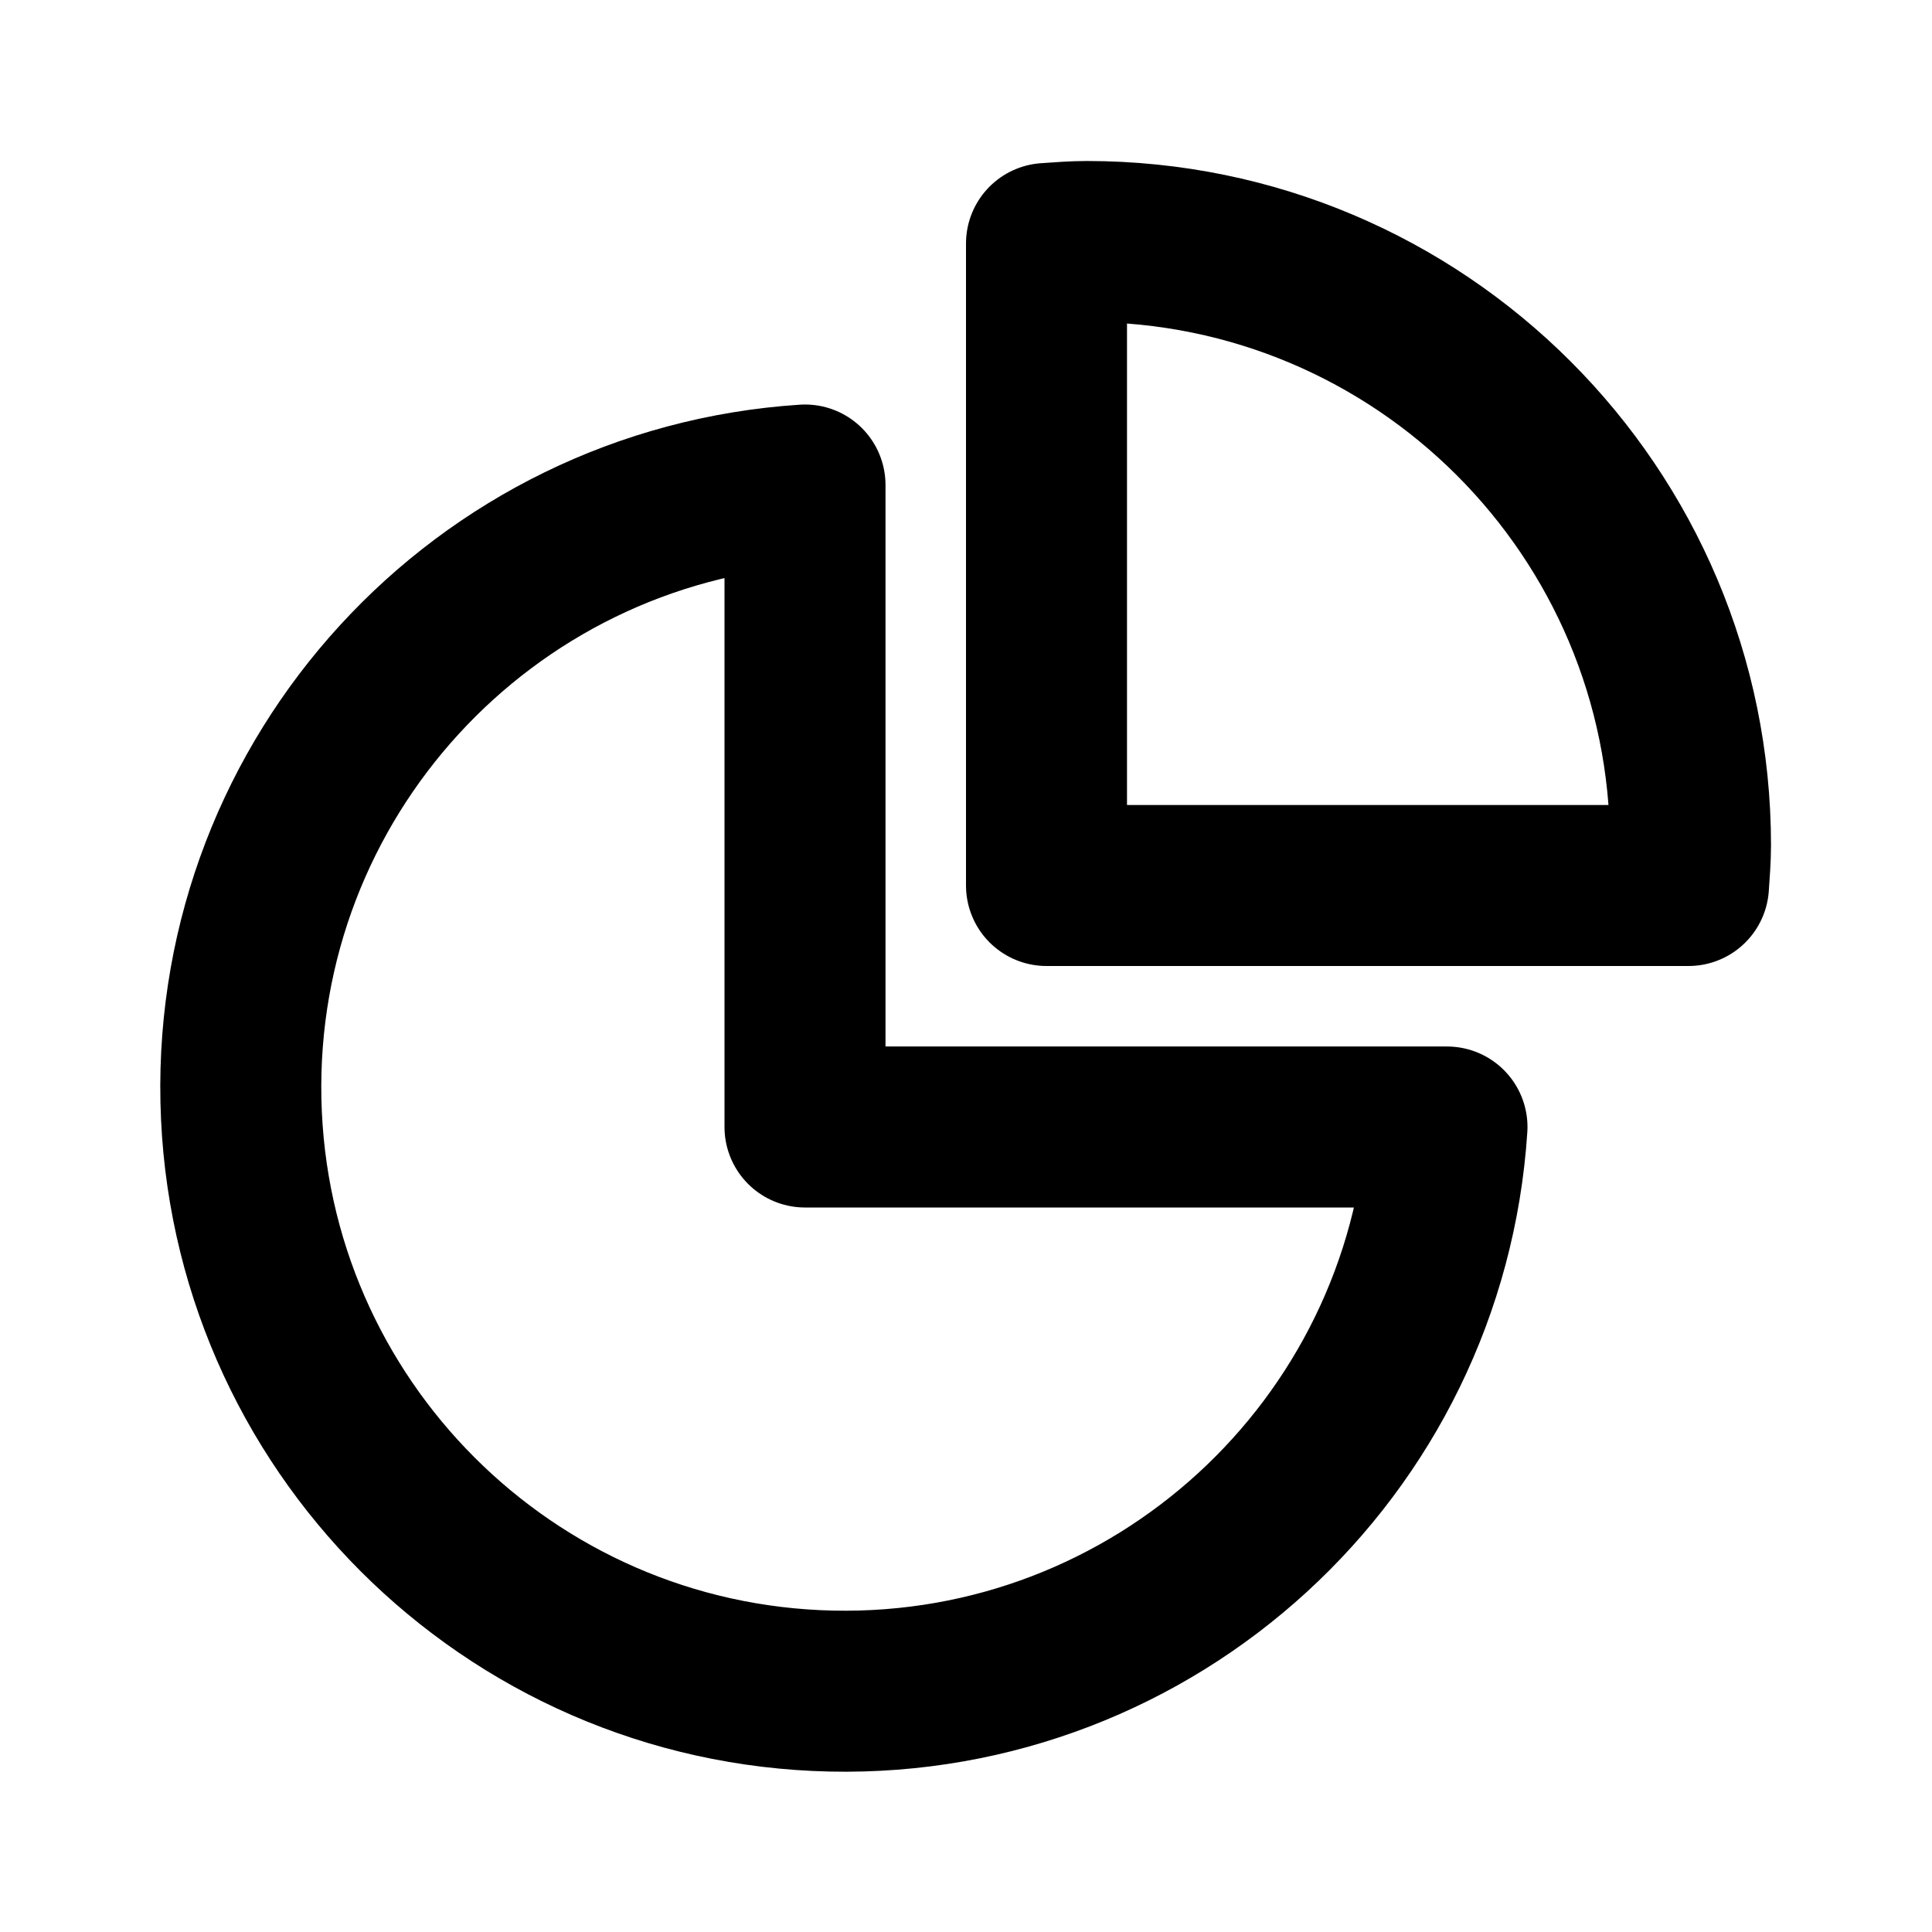
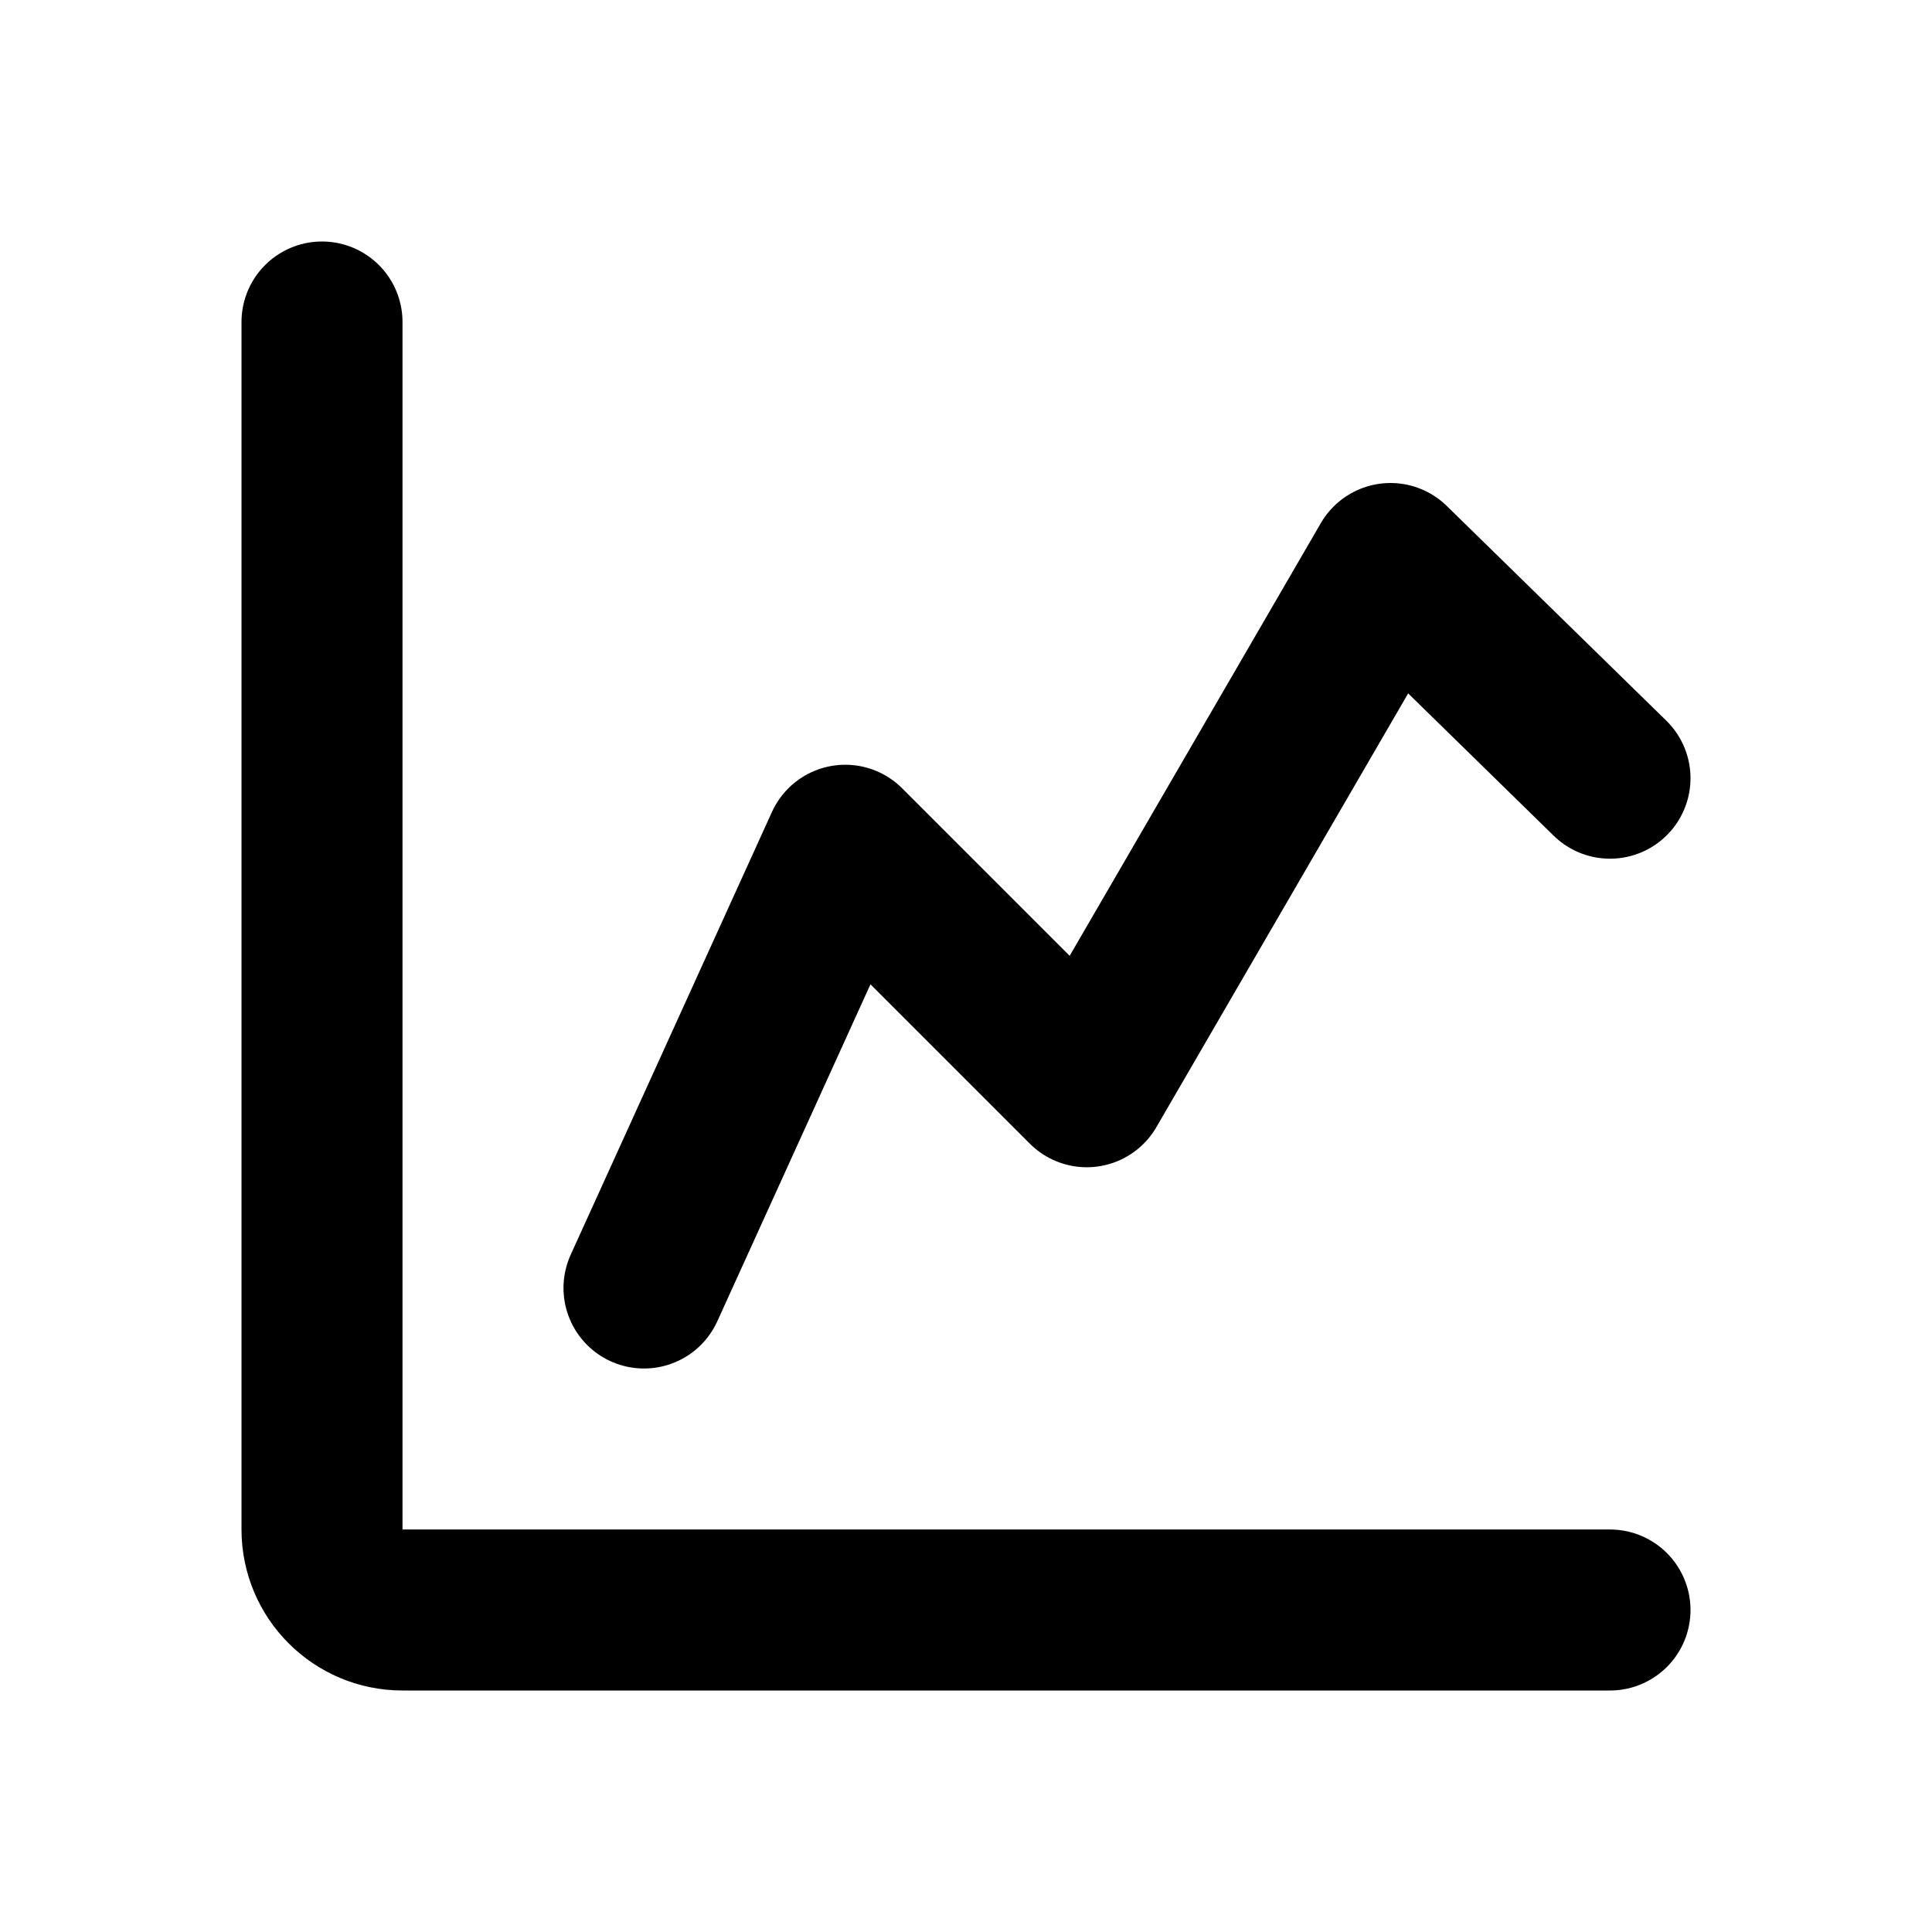
<svg xmlns="http://www.w3.org/2000/svg" width="24" height="24" fill="none" viewBox="0 0 24 24">
-   <path stroke="currentColor" stroke-linecap="round" stroke-linejoin="round" stroke-width="2" d="M10 6.025A7.5 7.5 0 1 0 17.975 14H10V6.025Z" />
-   <path stroke="currentColor" stroke-linecap="round" stroke-linejoin="round" stroke-width="2" d="M13.5 3c-.169 0-.334.014-.5.025V11h7.975c.011-.166.025-.331.025-.5A7.5 7.5 0 0 0 13.5 3Z" />
+   <path stroke="currentColor" stroke-linecap="round" stroke-linejoin="round" stroke-width="2" d="M4 4v15a1 1 0 0 0 1 1h15M8 16l2.5-5.5 3 3L17.273 7 20 9.667" />
</svg>
